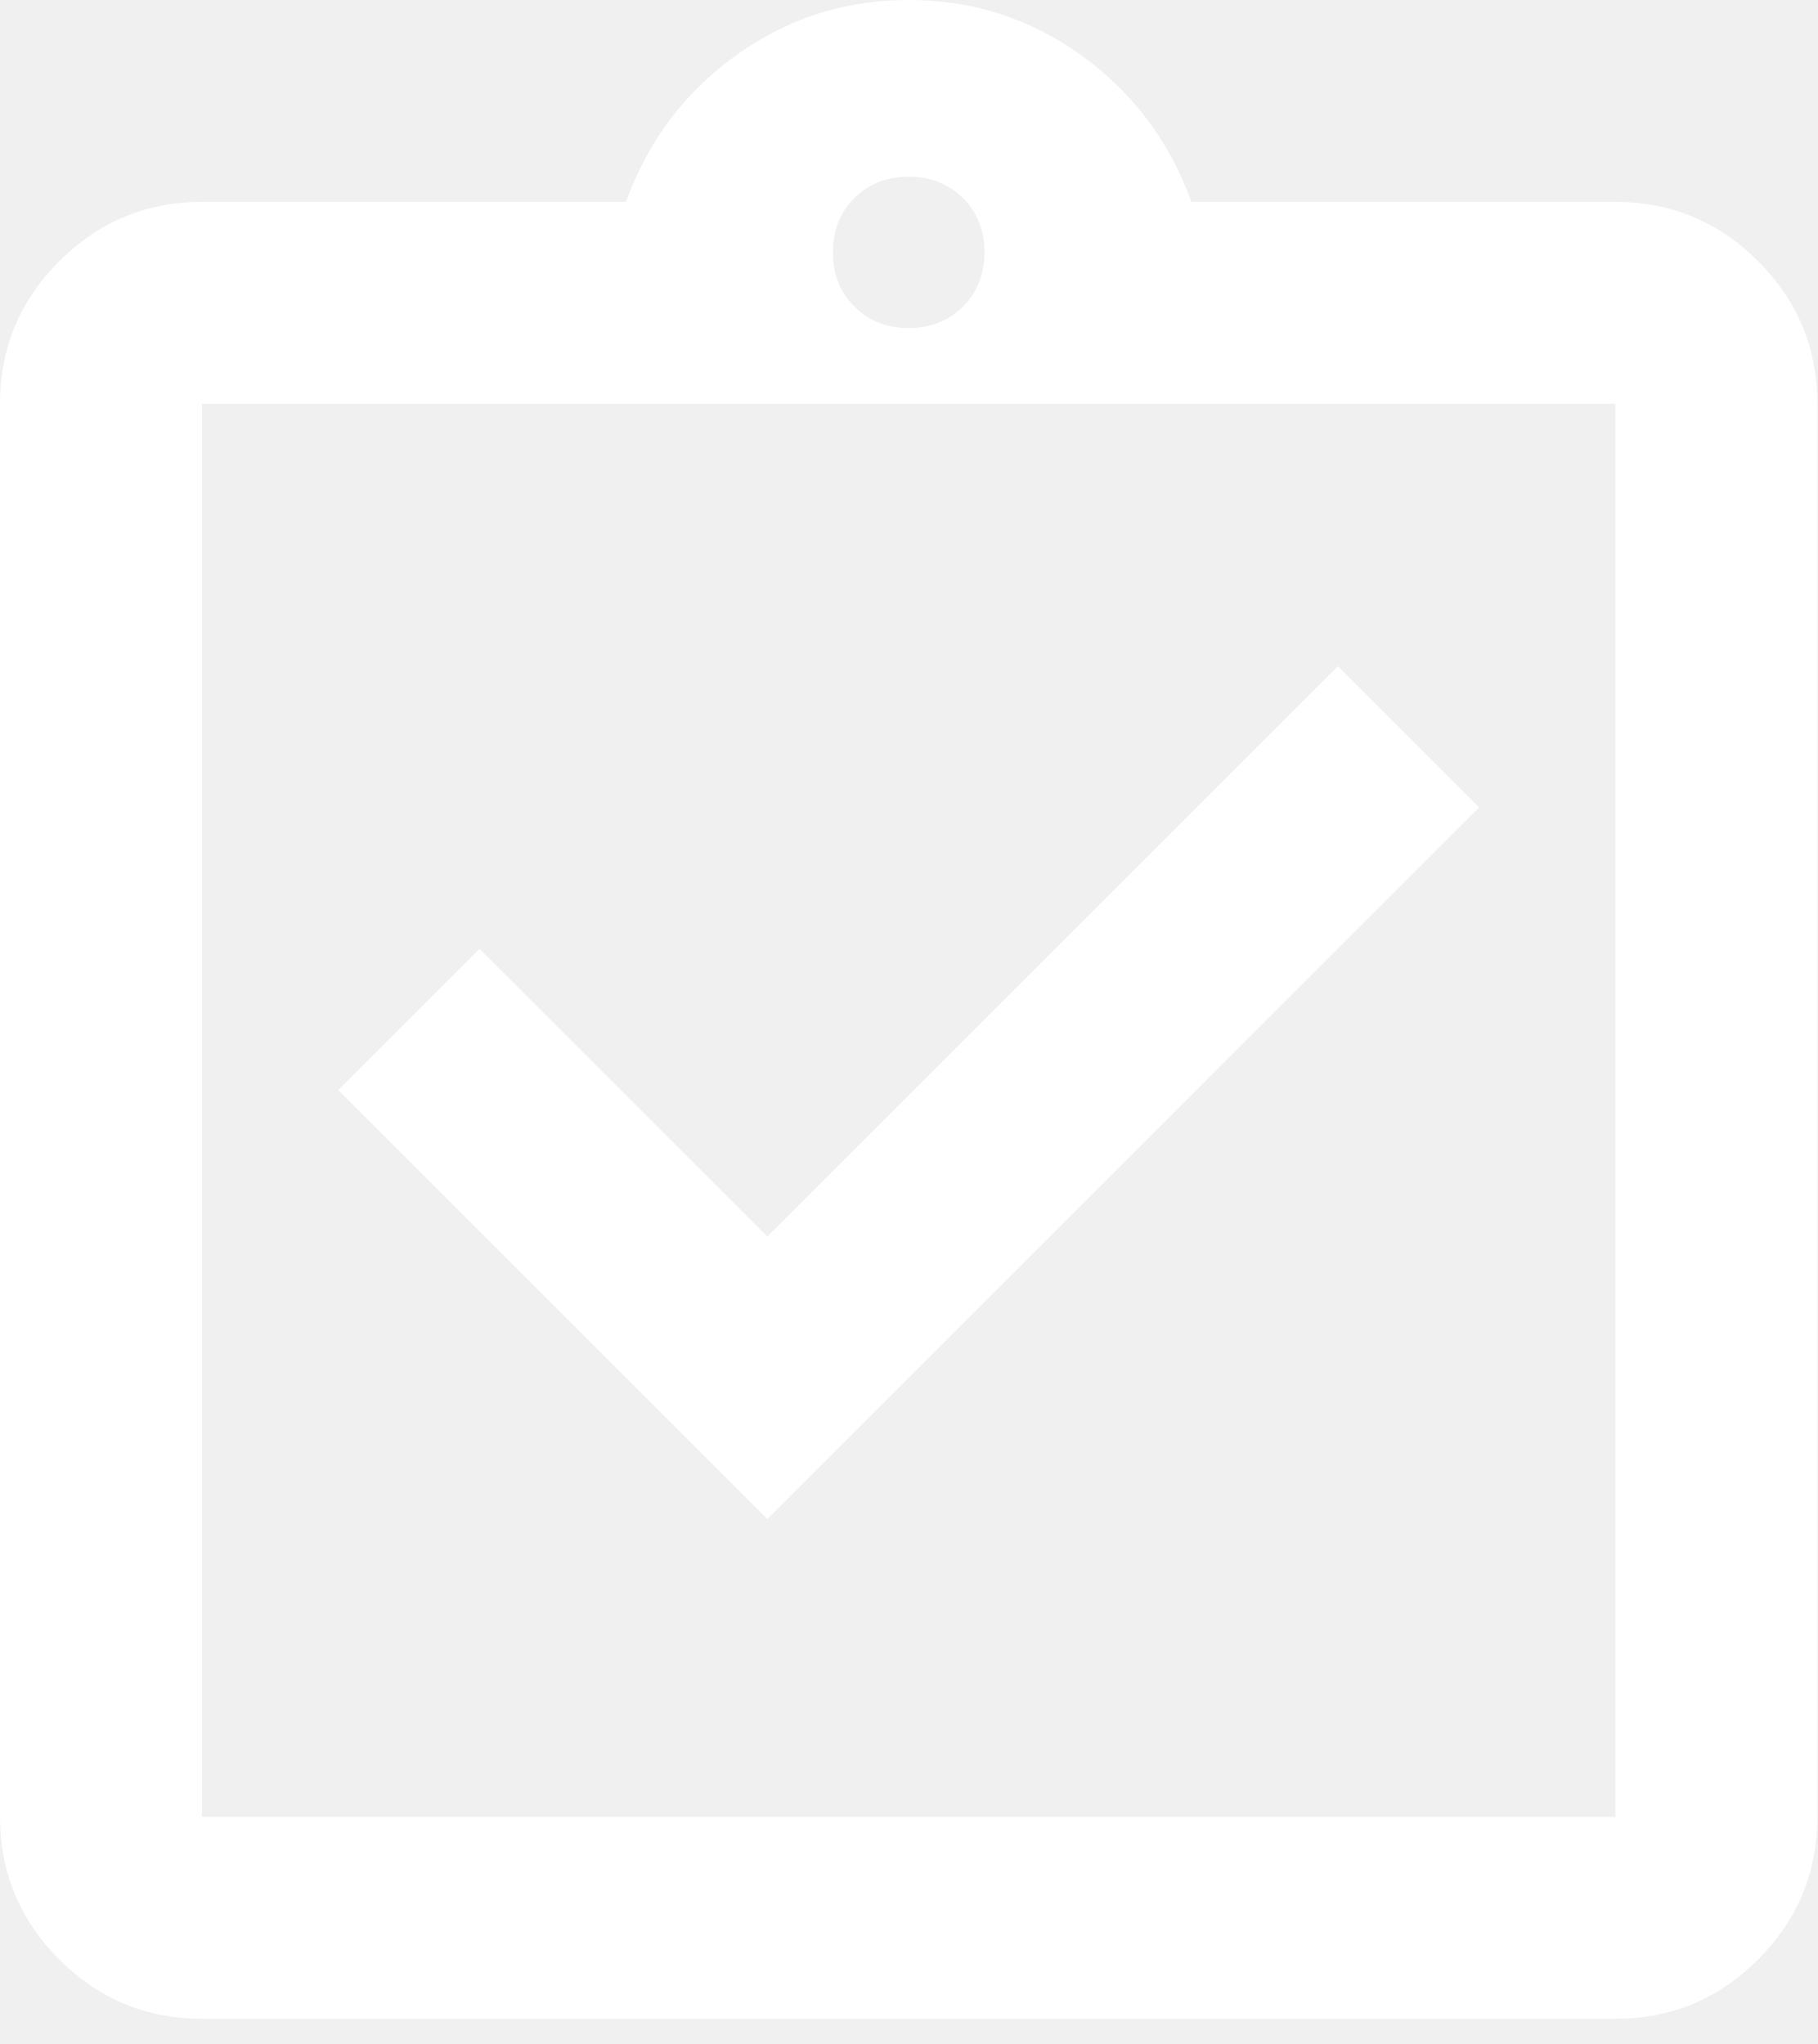
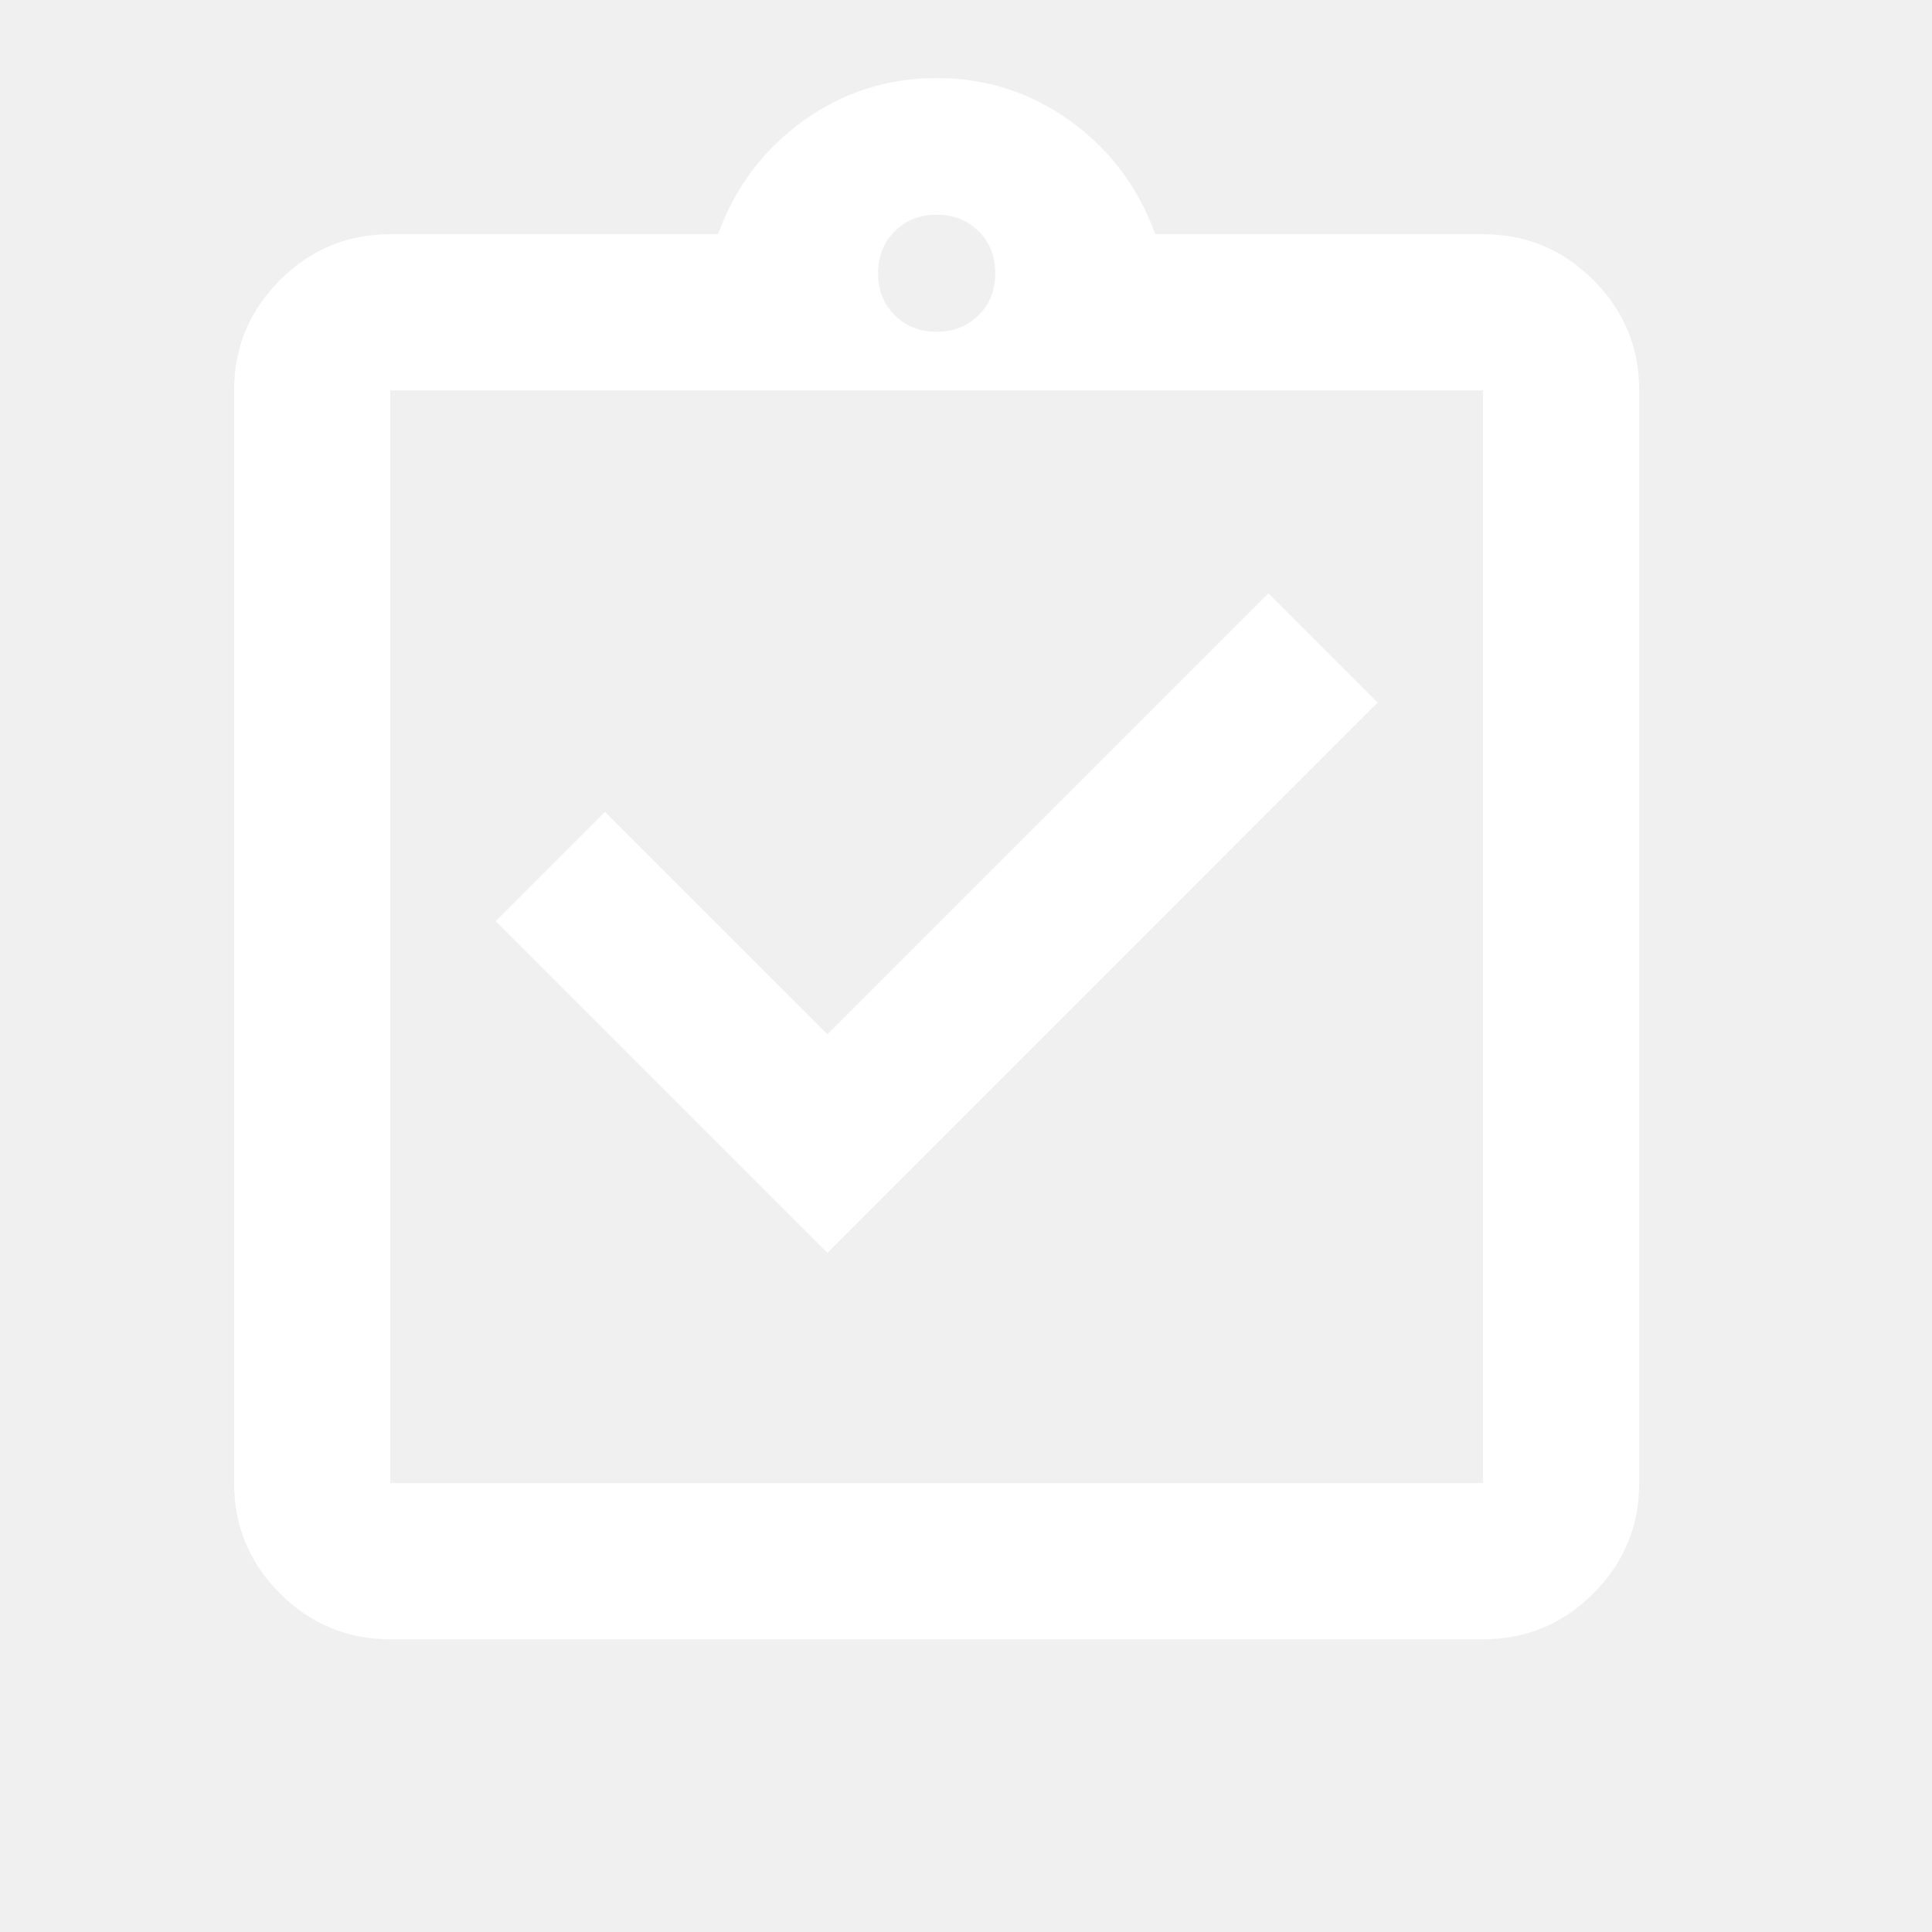
- <svg xmlns="http://www.w3.org/2000/svg" width="16" height="18" viewBox="0 0 16 18" fill="none">
-   <path d="M6.756 13.378L13.022 7.111L11.778 5.867L6.756 10.889L4.222 8.356L2.978 9.6L6.756 13.378ZM1.778 17.778C1.289 17.778 0.87 17.604 0.522 17.256C0.174 16.907 0 16.489 0 16V3.556C0 3.067 0.174 2.648 0.522 2.3C0.87 1.952 1.289 1.778 1.778 1.778H5.511C5.704 1.244 6.026 0.815 6.478 0.489C6.93 0.163 7.437 0 8 0C8.563 0 9.07 0.163 9.522 0.489C9.974 0.815 10.296 1.244 10.489 1.778H14.222C14.711 1.778 15.13 1.952 15.478 2.3C15.826 2.648 16 3.067 16 3.556V16C16 16.489 15.826 16.907 15.478 17.256C15.13 17.604 14.711 17.778 14.222 17.778H1.778ZM1.778 16H14.222V3.556H1.778V16ZM8 2.889C8.193 2.889 8.352 2.826 8.478 2.7C8.604 2.574 8.667 2.415 8.667 2.222C8.667 2.03 8.604 1.87 8.478 1.744C8.352 1.619 8.193 1.556 8 1.556C7.807 1.556 7.648 1.619 7.522 1.744C7.396 1.87 7.333 2.03 7.333 2.222C7.333 2.415 7.396 2.574 7.522 2.7C7.648 2.826 7.807 2.889 8 2.889Z" fill="white" />
+ <svg xmlns="http://www.w3.org/2000/svg" width="22" height="22" viewBox="0 0 22 22" fill="none">
+   <mask id="mask0_302_7134" style="mask-type:alpha" maskUnits="userSpaceOnUse" x="0" y="0" width="22" height="22">
+     <rect width="21.333" height="21.333" fill="#D9D9D9" />
+   </mask>
+   <g mask="url(#mask0_302_7134)">
+     <path d="M9.422 14.267L15.688 8L14.444 6.756L9.422 11.778L6.888 9.245L5.644 10.489L9.422 14.267ZM4.444 18.667C3.955 18.667 3.536 18.493 3.188 18.145C2.84 17.797 2.666 17.378 2.666 16.889V4.445C2.666 3.956 2.84 3.537 3.188 3.189C3.536 2.841 3.955 2.667 4.444 2.667H8.177C8.37 2.134 8.692 1.704 9.144 1.378C9.596 1.052 10.103 0.889 10.666 0.889C11.229 0.889 11.736 1.052 12.188 1.378C12.64 1.704 12.962 2.134 13.155 2.667H16.888C17.377 2.667 17.796 2.841 18.144 3.189C18.492 3.537 18.666 3.956 18.666 4.445V16.889C18.666 17.378 18.492 17.797 18.144 18.145C17.796 18.493 17.377 18.667 16.888 18.667H4.444ZM4.444 16.889H16.888V4.445H4.444V16.889ZM10.666 3.778C10.859 3.778 11.018 3.715 11.144 3.589C11.27 3.463 11.333 3.304 11.333 3.111C11.333 2.919 11.27 2.76 11.144 2.634C11.018 2.508 10.859 2.445 10.666 2.445C10.473 2.445 10.314 2.508 10.188 2.634C10.062 2.76 9.999 2.919 9.999 3.111C9.999 3.304 10.062 3.463 10.188 3.589C10.314 3.715 10.473 3.778 10.666 3.778Z" fill="white" />
+   </g>
</svg>
